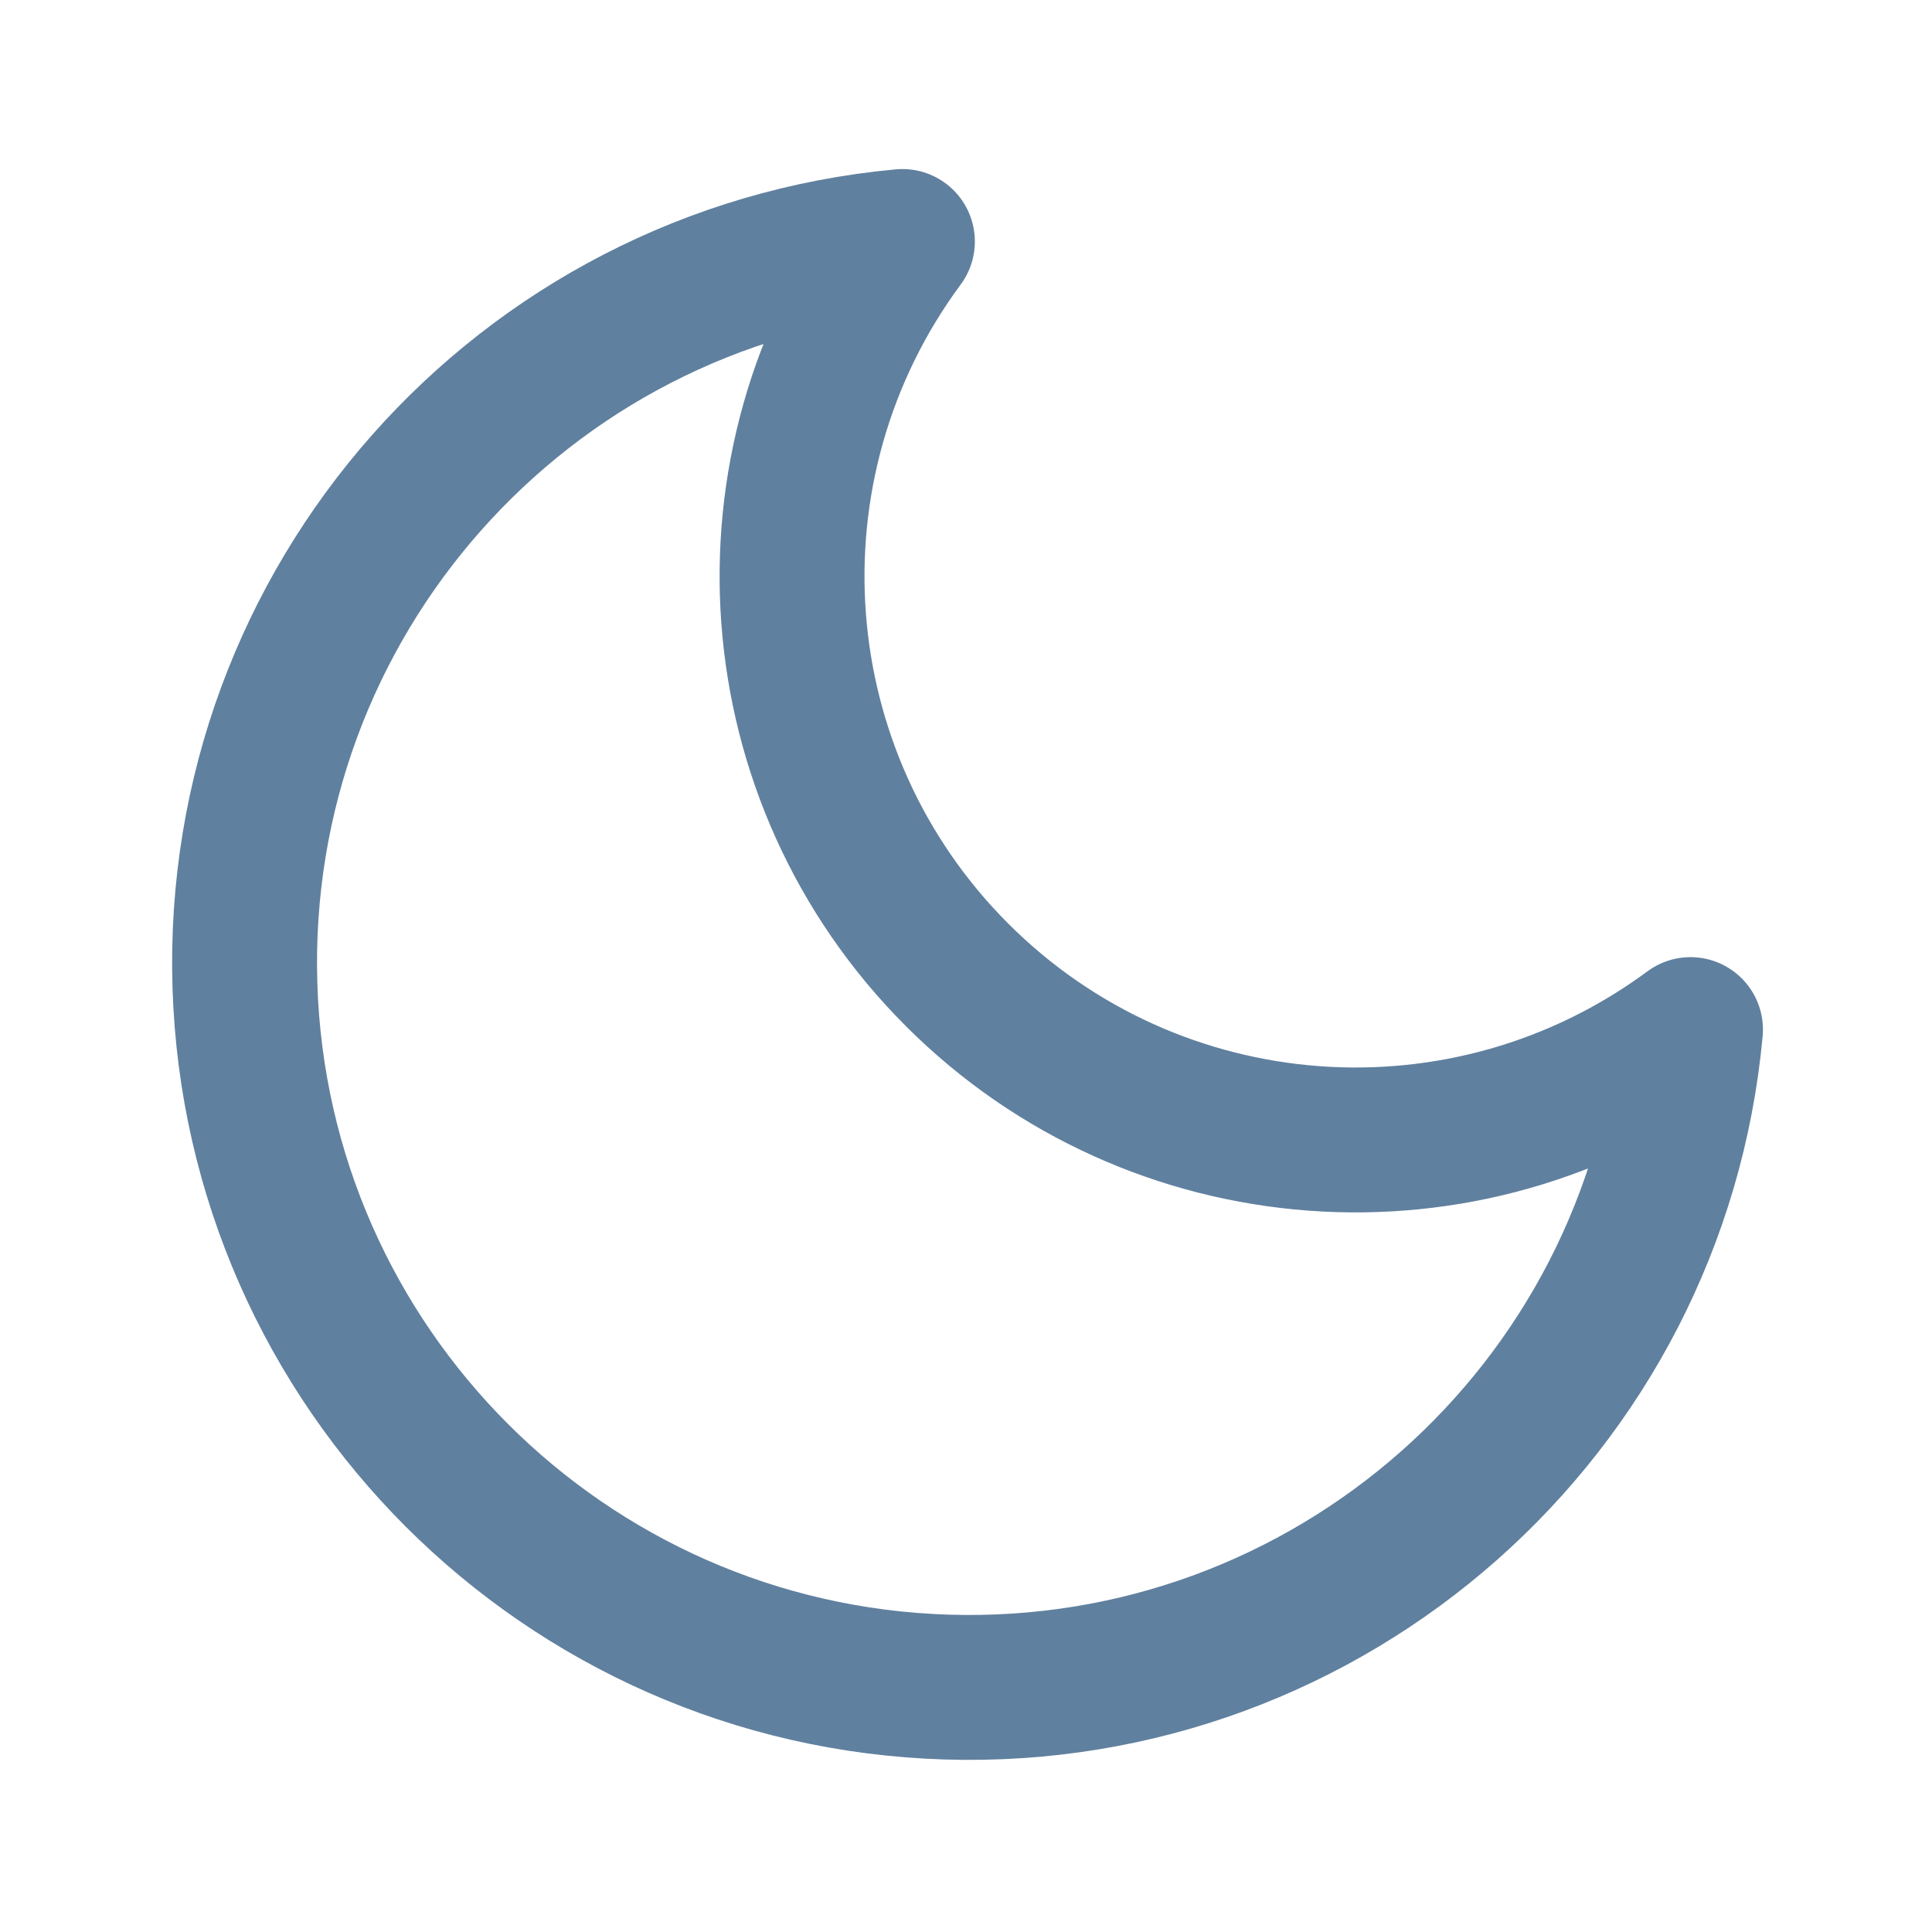
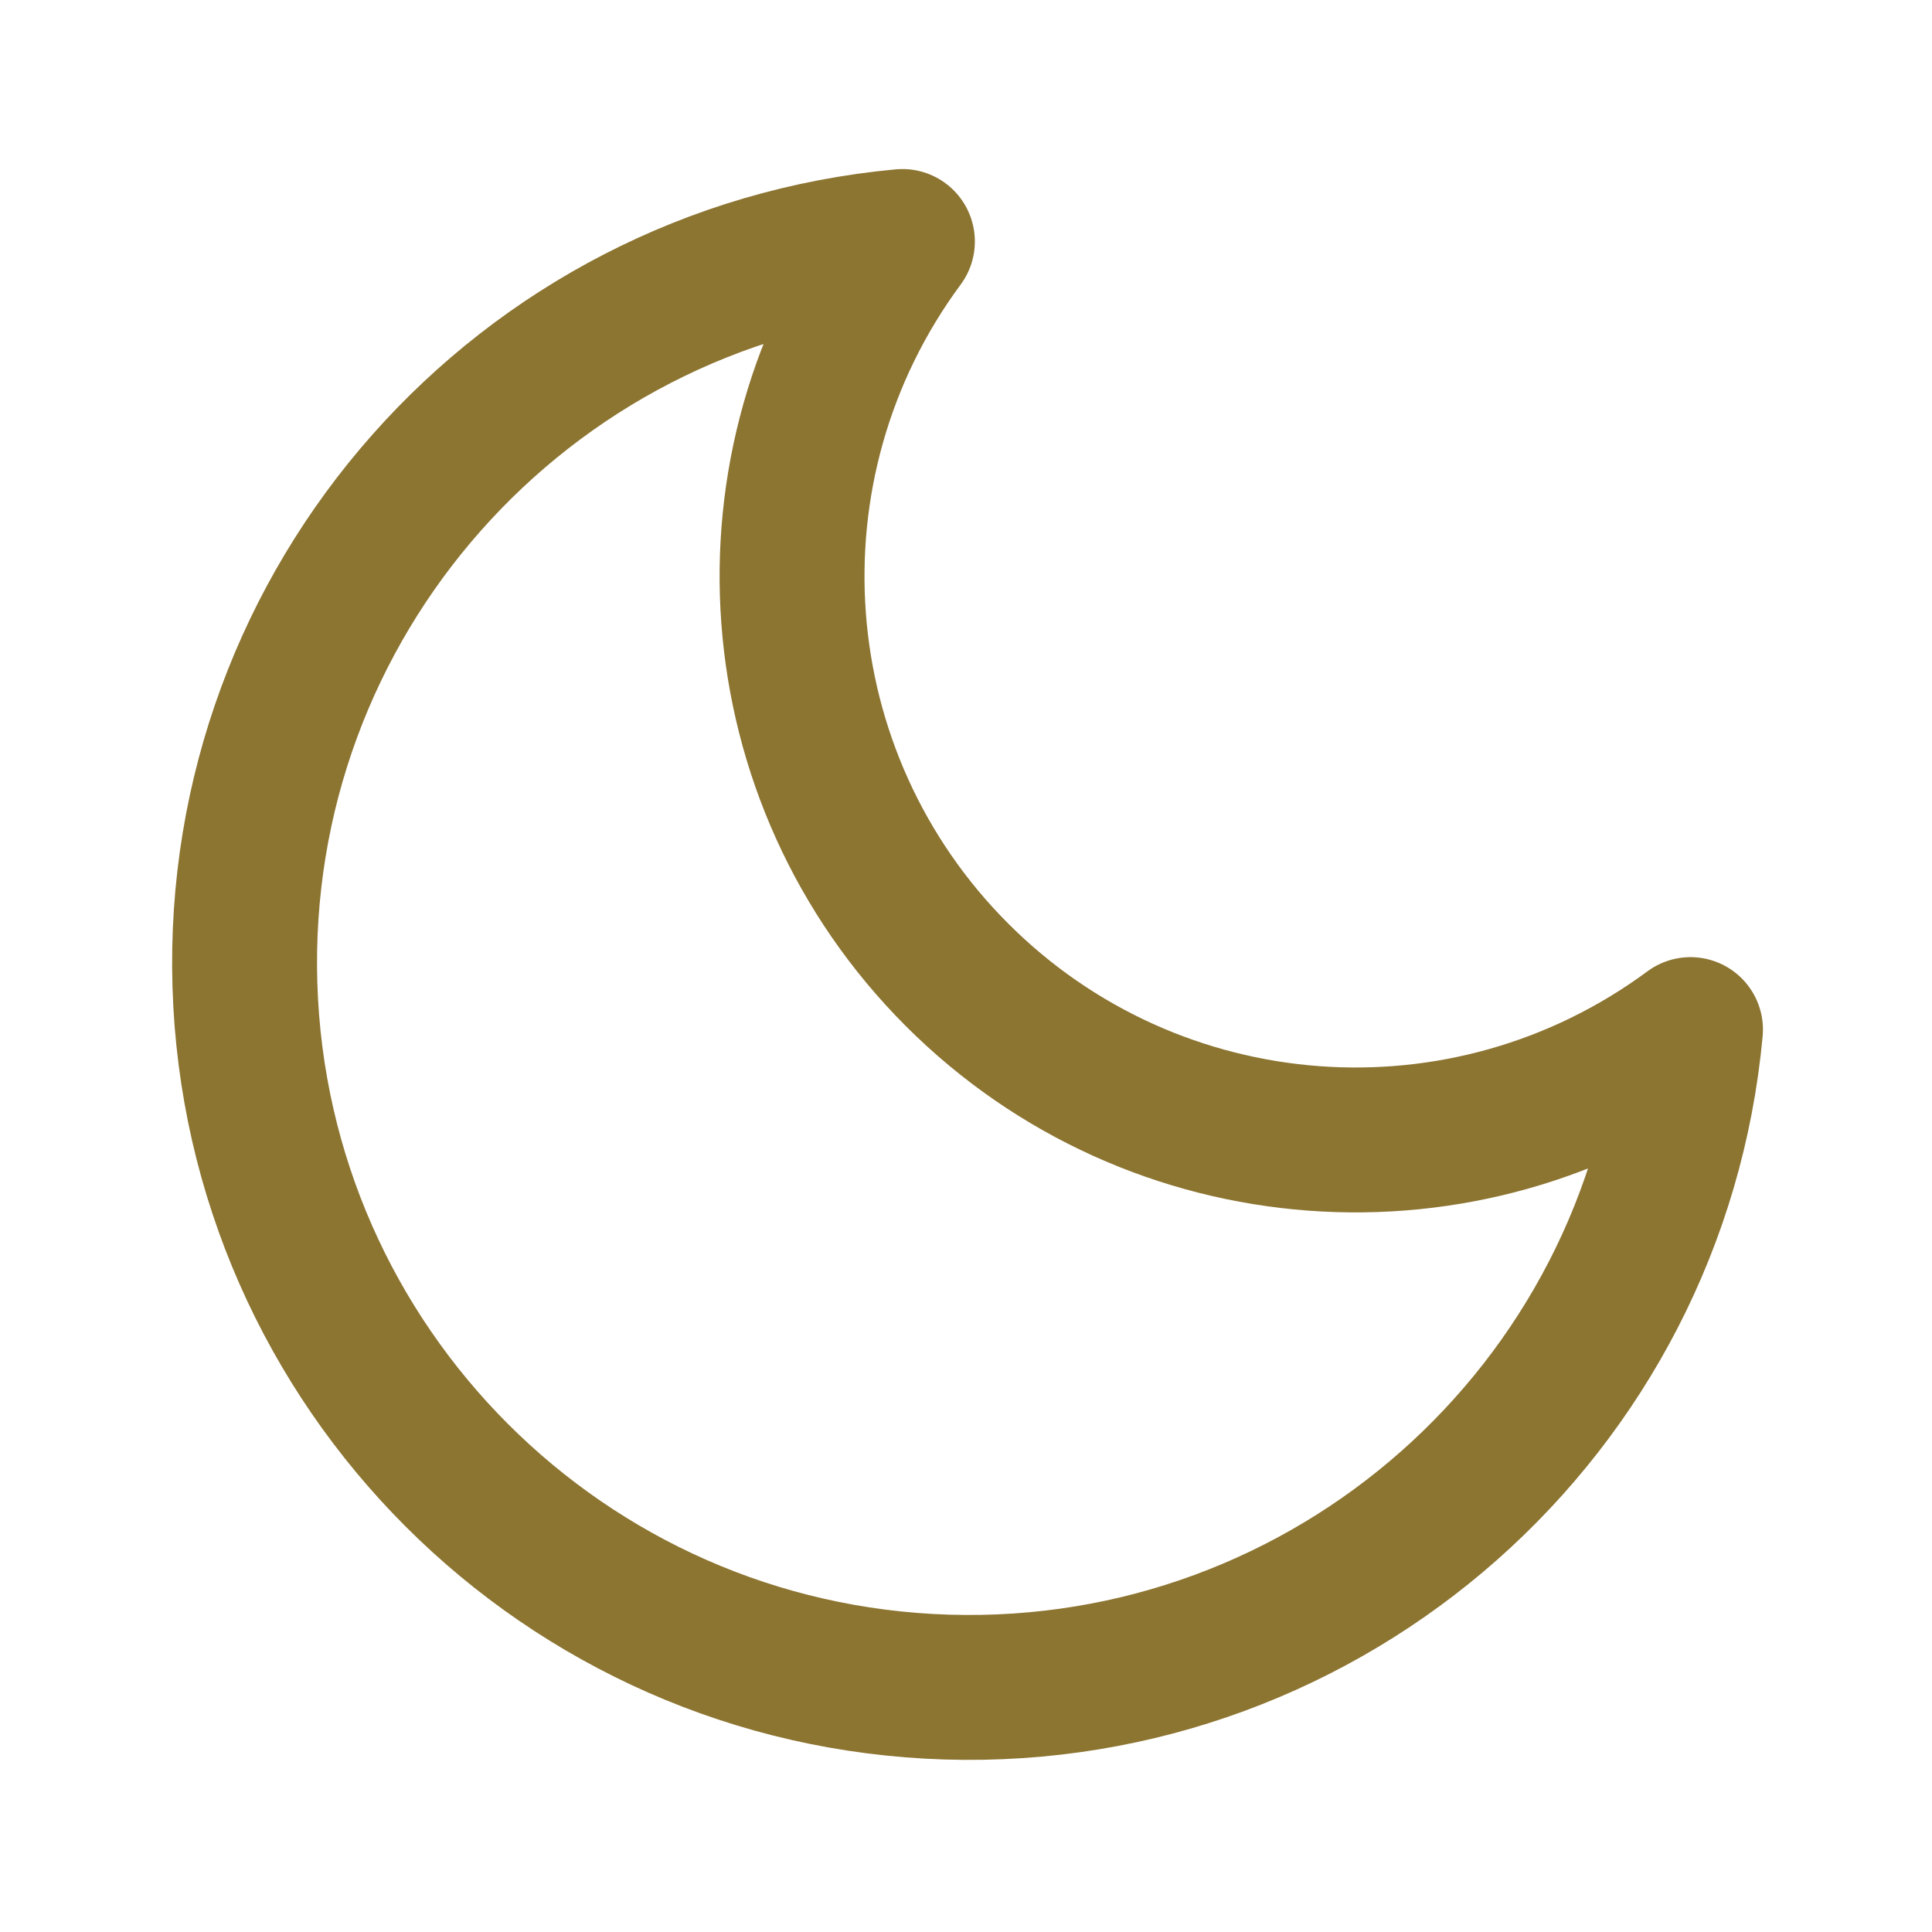
- <svg xmlns="http://www.w3.org/2000/svg" viewBox="0 0 24 24" fill="none" stroke="#60809F" stroke-width="1.8" stroke-linecap="round" stroke-linejoin="round">
+ <svg xmlns="http://www.w3.org/2000/svg" viewBox="0 0 24 24" fill="none" stroke="#8C7431" stroke-width="1.8" stroke-linecap="round" stroke-linejoin="round">
  <path d="M21 12.79A9 9 0 1 1 11.21 3 7 7 0 0 0 21 12.79z" />
</svg>
